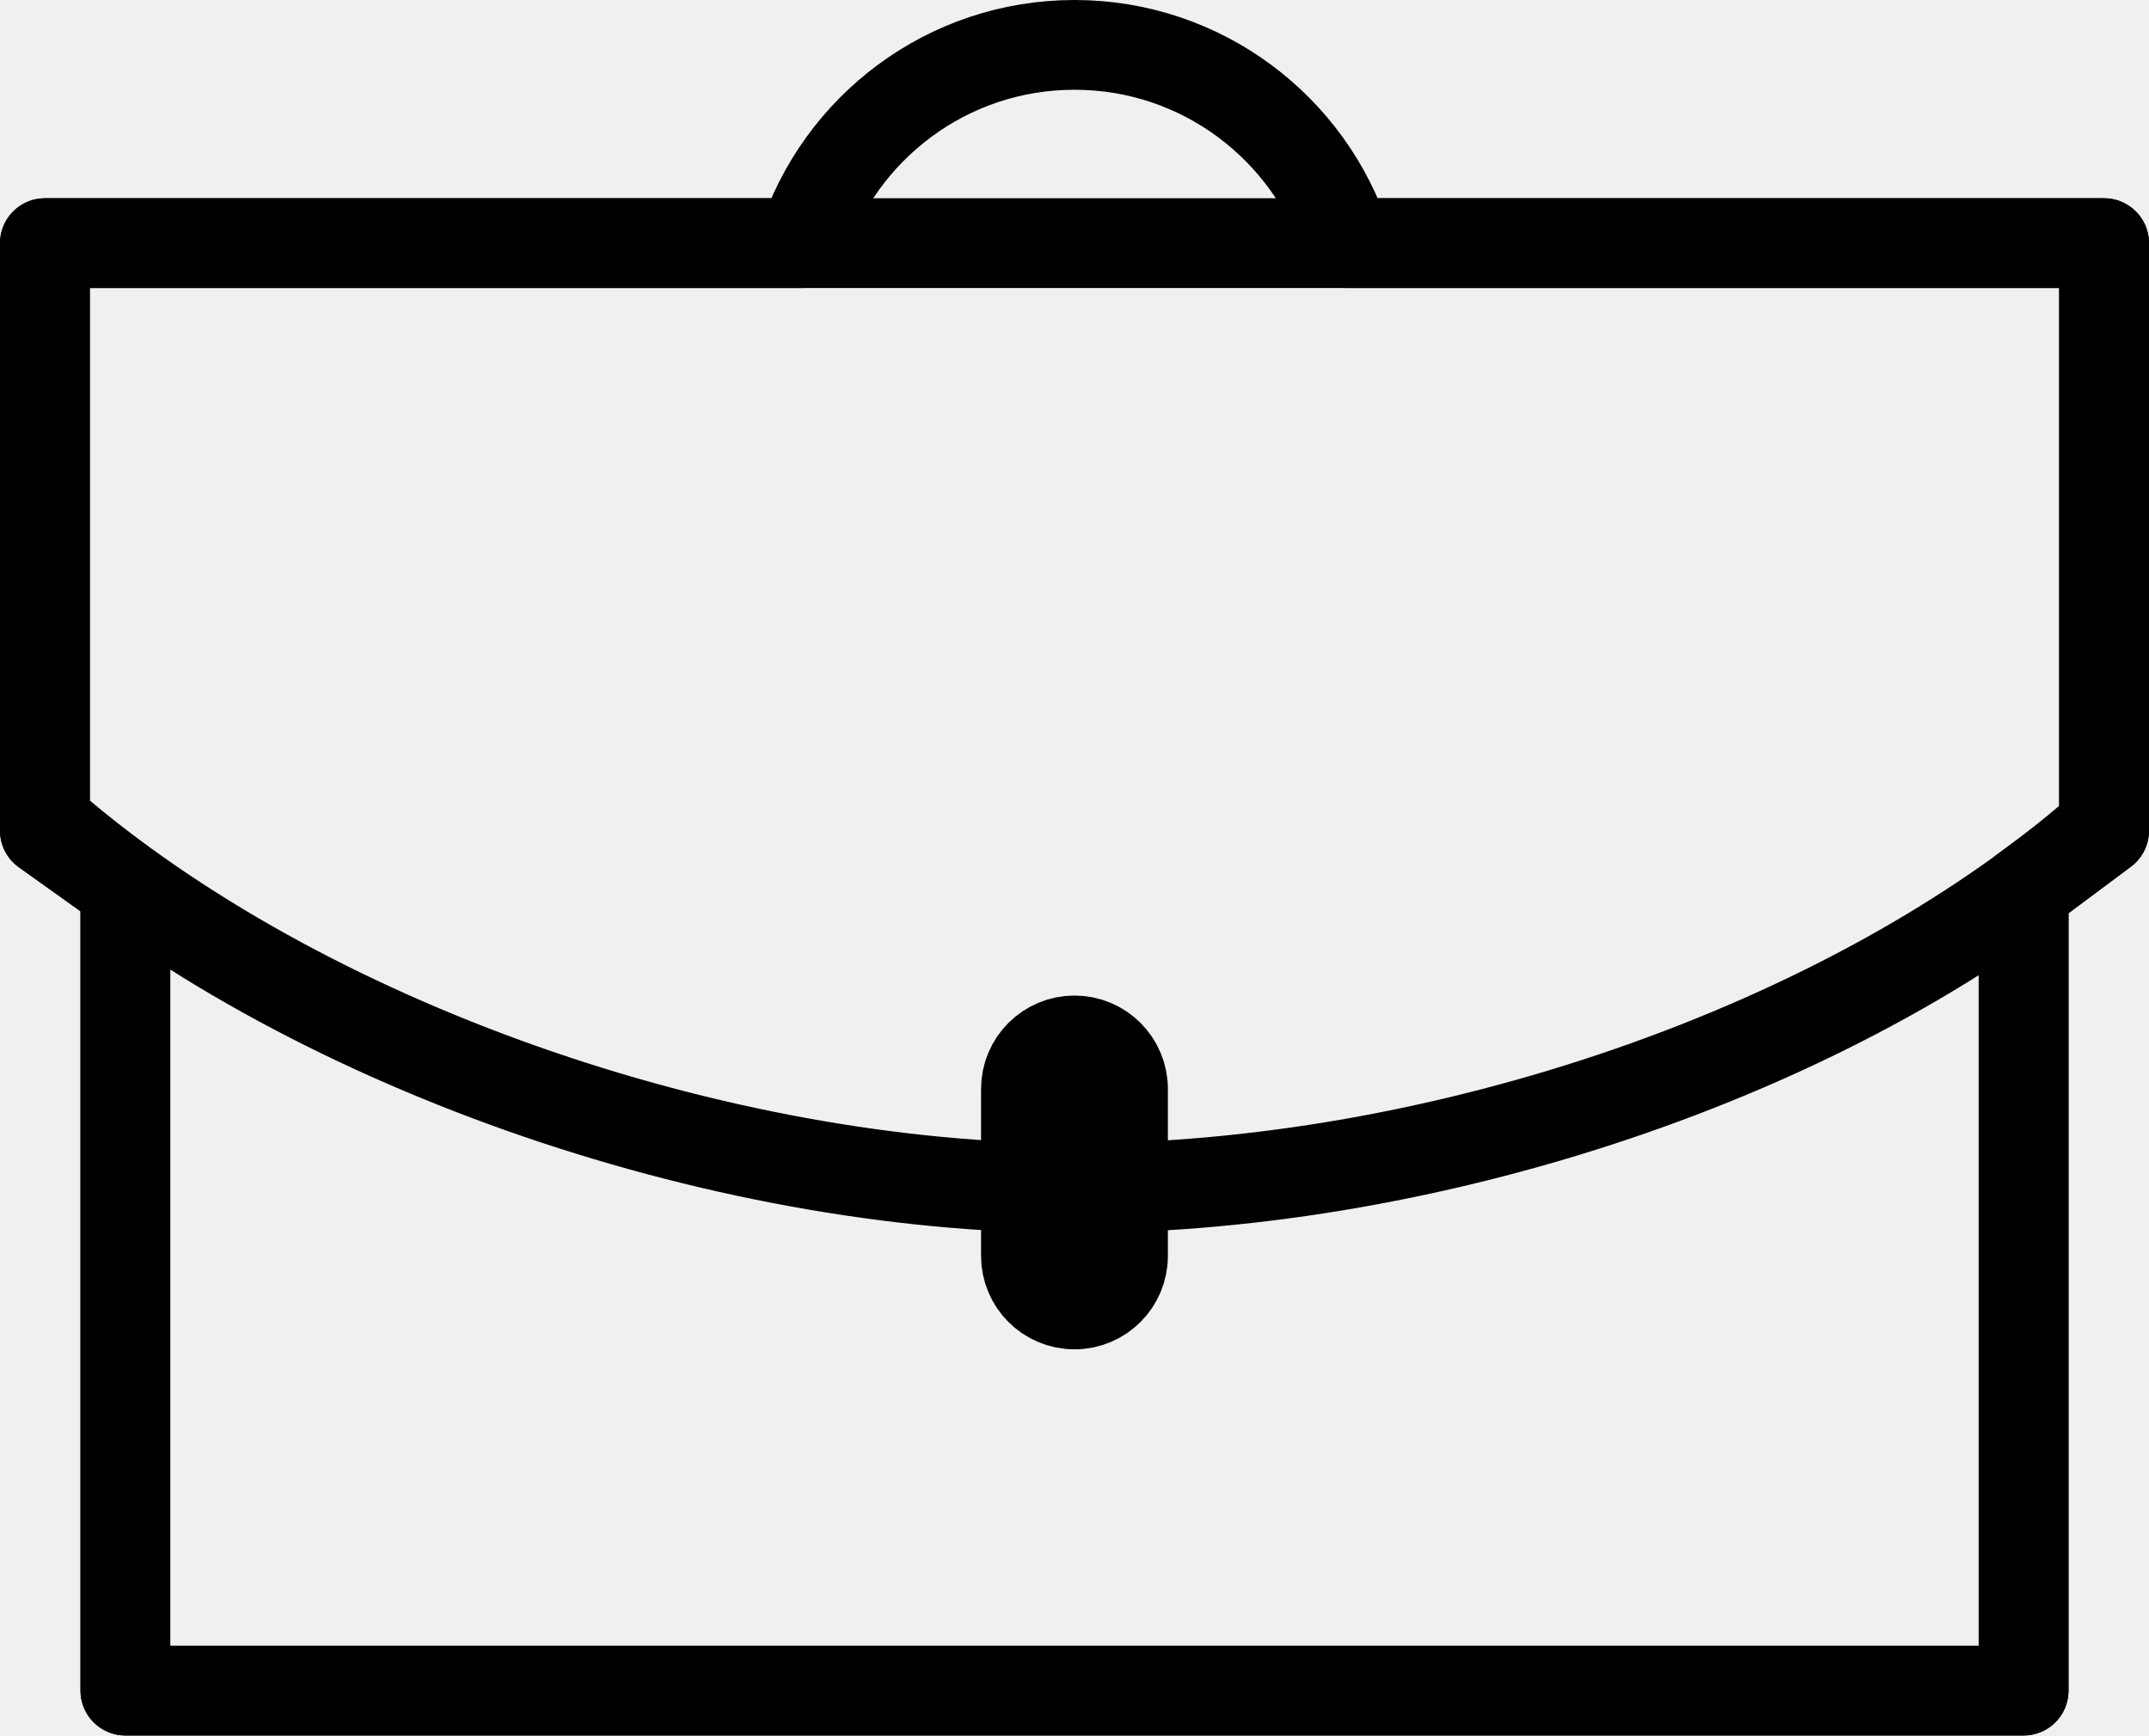
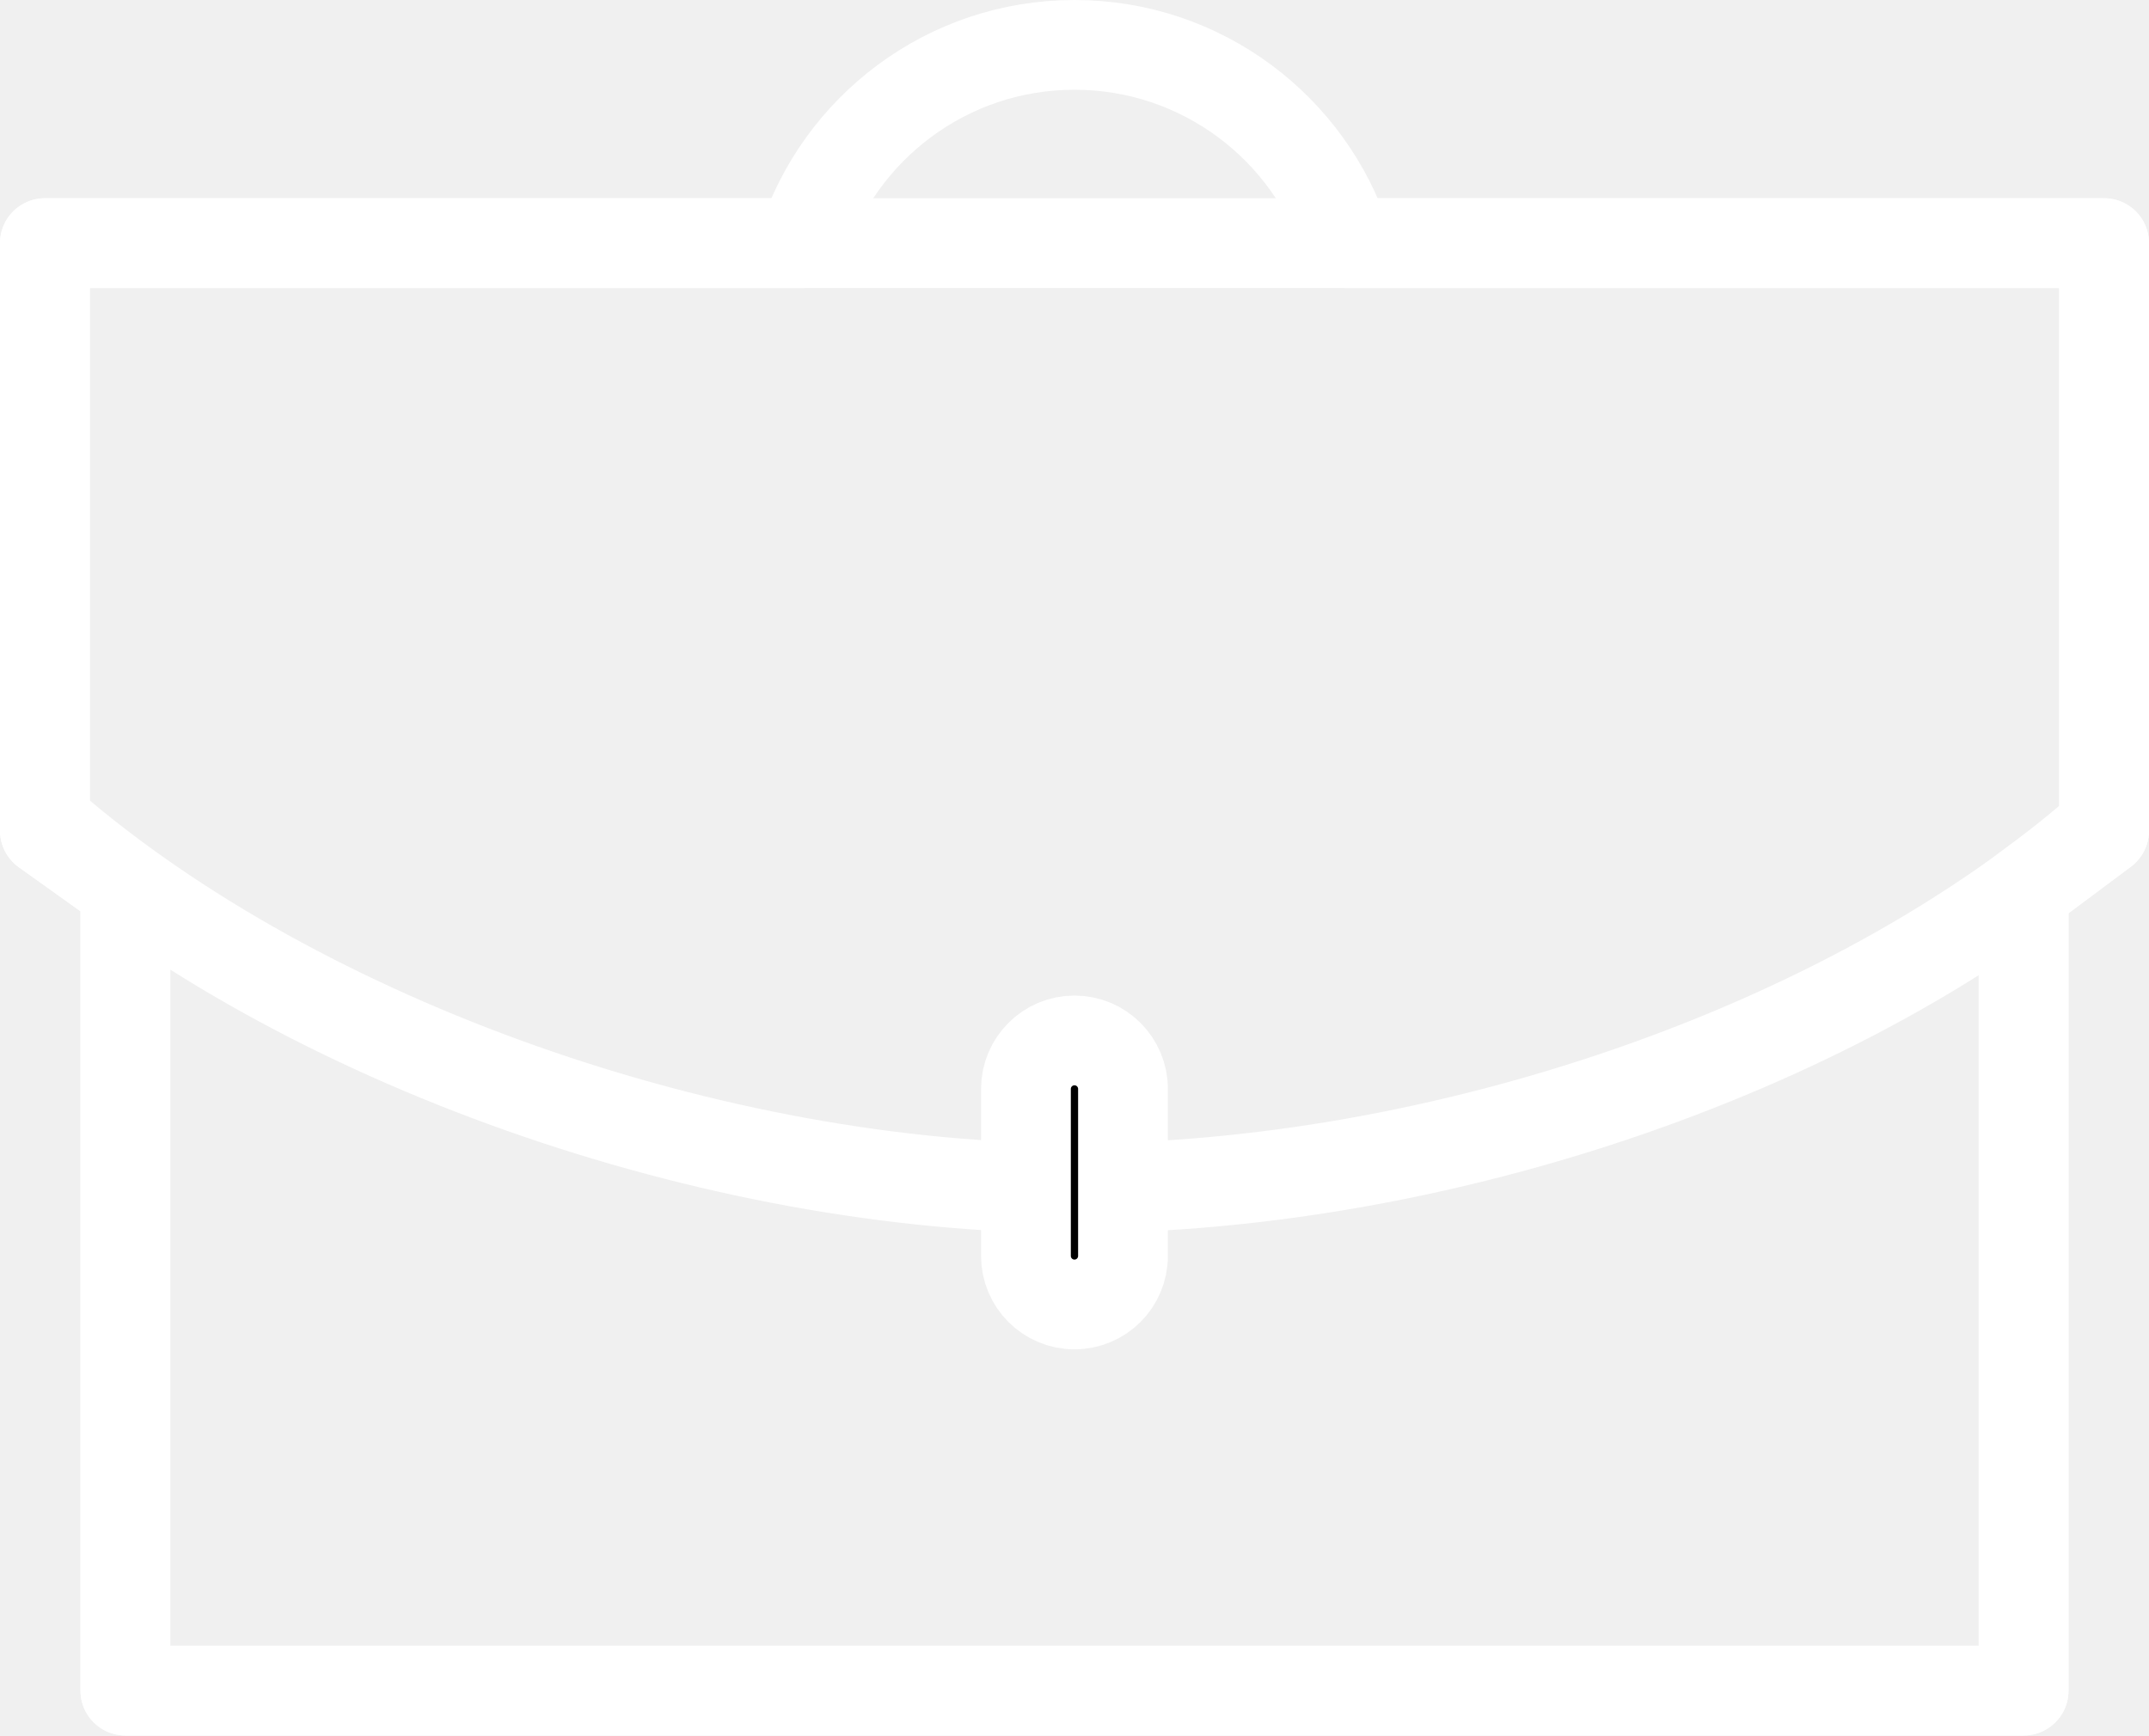
- <svg xmlns="http://www.w3.org/2000/svg" xmlns:ns1="http://vectornator.io" height="483.375" stroke-miterlimit="10" style="clip-rule:evenodd;fill-rule:nonzero;stroke-linecap:round;stroke-linejoin:round" version="1.1" viewBox="0 0 598.422 483.375" width="598.422" xml:space="preserve" id="svg11">
-   <defs id="defs2" />
-   <g id="Layer-1" ns1:layerName="Layer 1" transform="translate(-210.766,-332.125)">
-     <path d="M 223.266,399.844 V 551.281 563.5 l 22.406,16.014 V 803 H 774.266 V 580.211 L 796.672,563.5 V 551.281 399.844 Z m 572.87,162.947 c -70.508,61.772 -185.061,100.286 -286.167,100.286 -100.155,0 -215.208,-40.423 -285.459,-101.16" fill="none" opacity="1" stroke="#000000" stroke-linecap="round" stroke-linejoin="round" stroke-width="25" id="path4" />
-     <path d="m 509.969,621.914 v 0 c 7.463,0 13.512,6.05 13.512,13.513 v 46.514 c 0,7.463 -6.049,13.512 -13.512,13.512 v 0 c -7.462,0 -13.512,-6.049 -13.512,-13.512 v -46.514 c 0,-7.463 6.05,-13.513 13.512,-13.513 z" fill="#000000" fill-rule="nonzero" opacity="1" stroke="#000000" stroke-linecap="round" stroke-linejoin="round" stroke-width="25" id="path6" />
-     <path d="m 509.969,344.625 c -35.463,0 -65.46,23.189 -75.781,55.219 H 223.281 V 551.281 563.5 l 22.407,16 V 803 H 774.281 V 580.219 L 796.688,563.5 V 551.281 399.844 H 585.781 c -10.321,-32.03 -40.349,-55.219 -75.812,-55.219 z" fill="none" opacity="1" stroke="#000000" stroke-linecap="round" stroke-linejoin="round" stroke-width="25" id="path8" />
+ <svg xmlns="http://www.w3.org/2000/svg" height="100%" stroke-miterlimit="10" style="fill-rule:nonzero;clip-rule:evenodd;stroke-linecap:round;stroke-linejoin:round;" version="1.1" viewBox="0 0 598.422 483.375" width="100%" xml:space="preserve">
+   <defs />
+   <g id="Layer-1" transform="translate(-210.766,-332.125)">
+     <path d="M 223.266,399.844 V 551.281 563.5 l 22.406,16.014 V 803 H 774.266 V 580.211 L 796.672,563.5 V 551.281 399.844 Z m 572.87,162.947 c -70.508,61.772 -185.061,100.286 -286.167,100.286 -100.155,0 -215.208,-40.423 -285.459,-101.16" fill="none" opacity="1" stroke="#FFFFFF" stroke-linecap="round" stroke-linejoin="round" stroke-width="25" id="path4" />
+     <path d="m 509.969,621.914 v 0 c 7.463,0 13.512,6.05 13.512,13.513 v 46.514 c 0,7.463 -6.049,13.512 -13.512,13.512 v 0 c -7.462,0 -13.512,-6.049 -13.512,-13.512 v -46.514 c 0,-7.463 6.05,-13.513 13.512,-13.513 z" fill="#000000" fill-rule="nonzero" opacity="1" stroke="#FFFFFF" stroke-linecap="round" stroke-linejoin="round" stroke-width="25" id="path6" />
+     <path d="m 509.969,344.625 c -35.463,0 -65.46,23.189 -75.781,55.219 H 223.281 V 551.281 563.5 l 22.407,16 V 803 H 774.281 V 580.219 L 796.688,563.5 V 551.281 399.844 H 585.781 c -10.321,-32.03 -40.349,-55.219 -75.812,-55.219 z" fill="none" opacity="1" stroke="#FFFFFF" stroke-linecap="round" stroke-linejoin="round" stroke-width="25" id="path8" />
  </g>
</svg>
